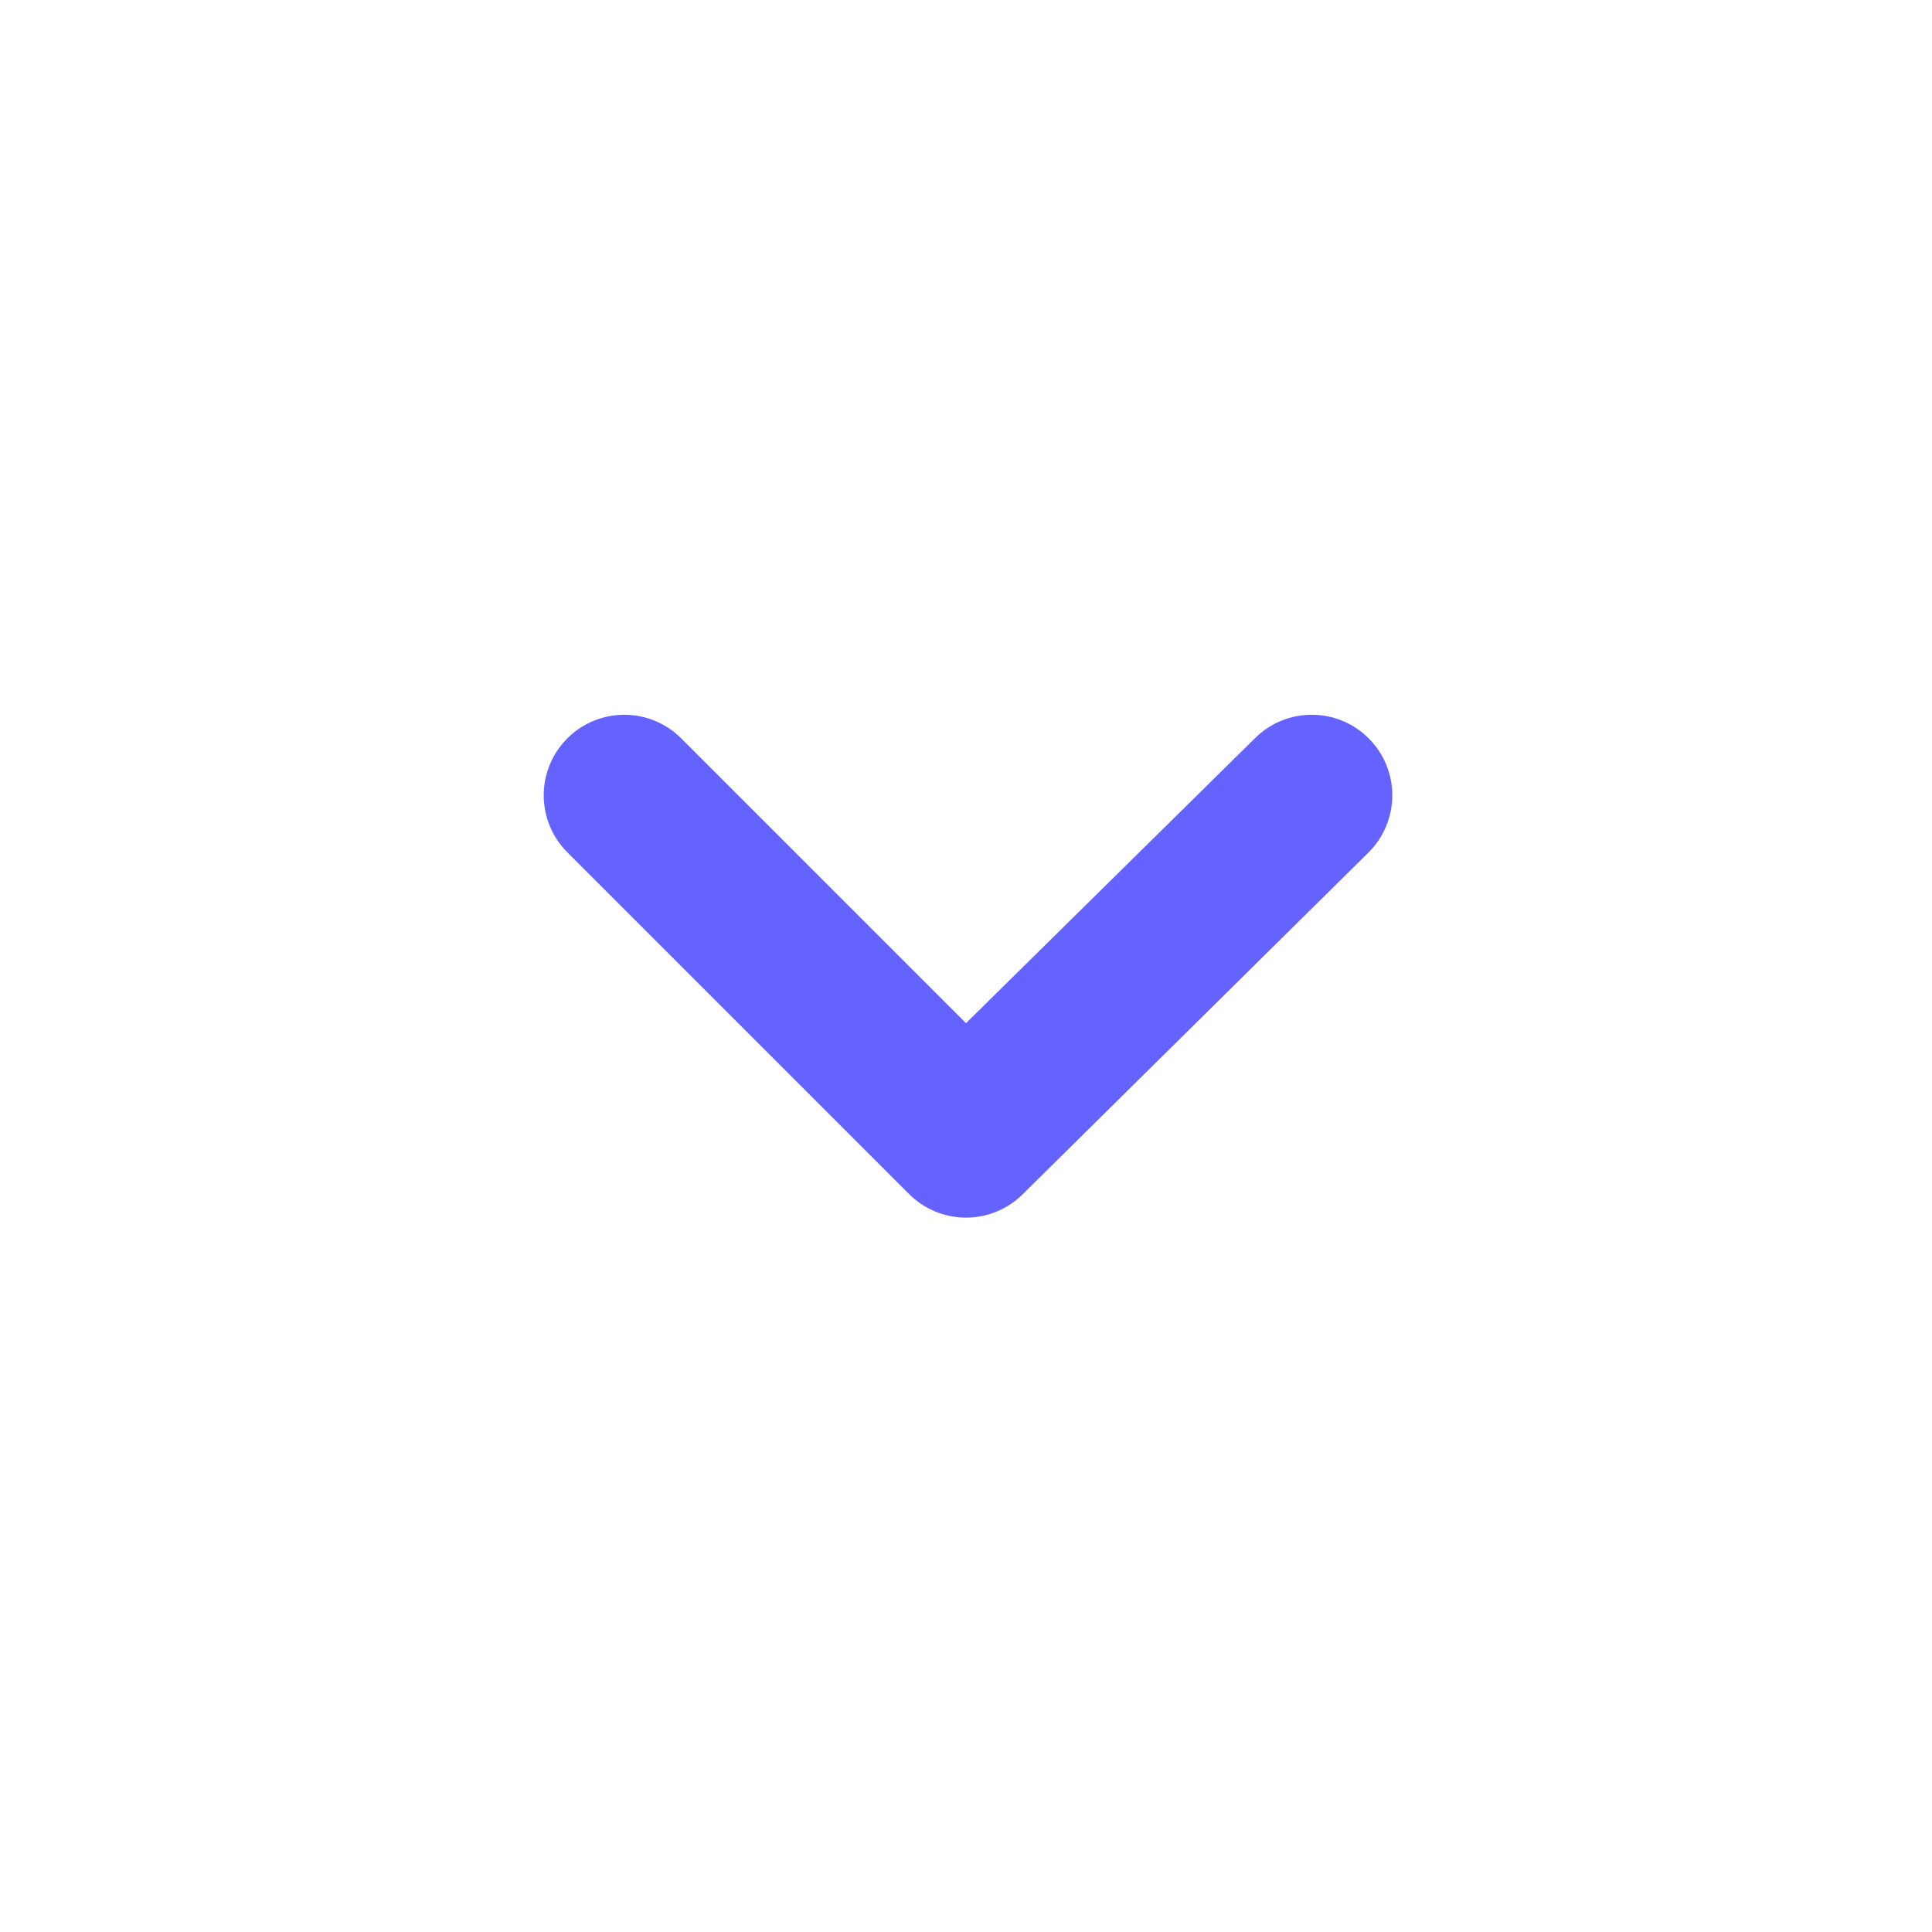
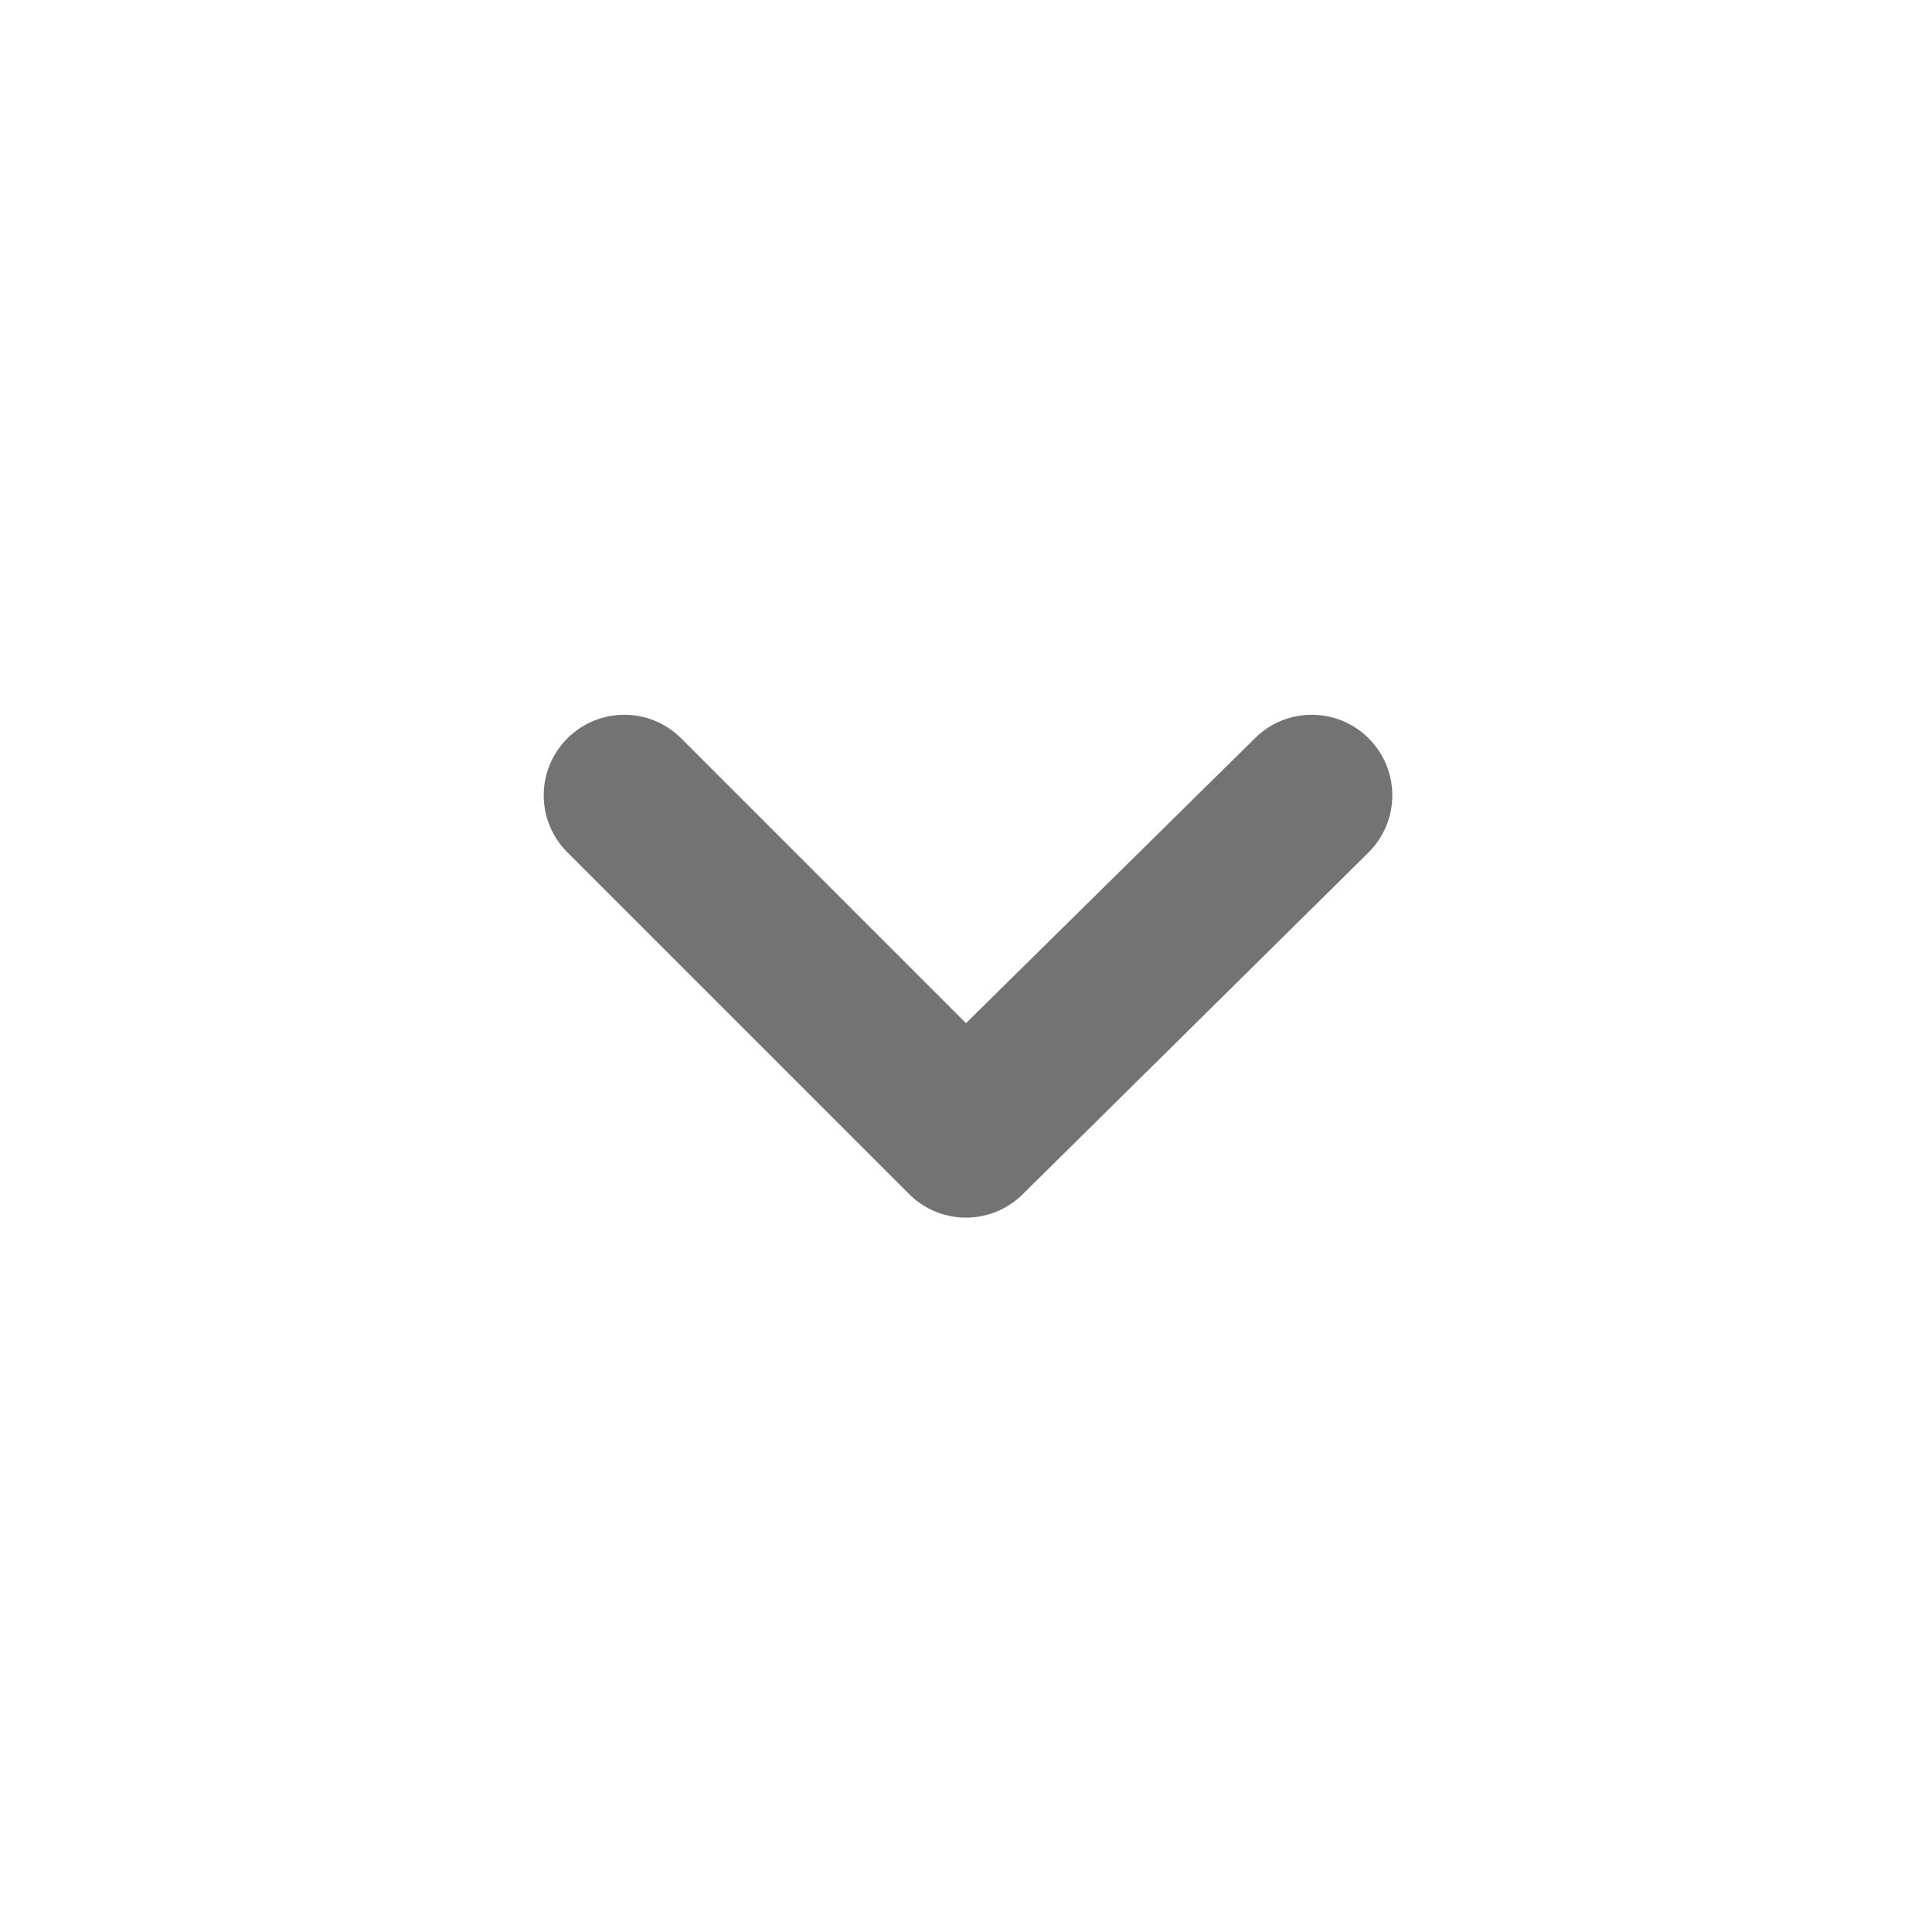
<svg xmlns="http://www.w3.org/2000/svg" viewBox="0 0 24 24" id="angle-down">
-   <path fill="#6563FF" d="M17,9.17a1,1,0,0,0-1.41,0L12,12.71,8.46,9.17a1,1,0,0,0-1.41,0,1,1,0,0,0,0,1.42l4.24,4.24a1,1,0,0,0,1.42,0L17,10.59A1,1,0,0,0,17,9.17Z" />
+   <path fill="#737373" d="M17,9.17a1,1,0,0,0-1.41,0L12,12.71,8.46,9.17a1,1,0,0,0-1.41,0,1,1,0,0,0,0,1.42l4.24,4.24a1,1,0,0,0,1.42,0L17,10.59A1,1,0,0,0,17,9.17Z" />
</svg>
